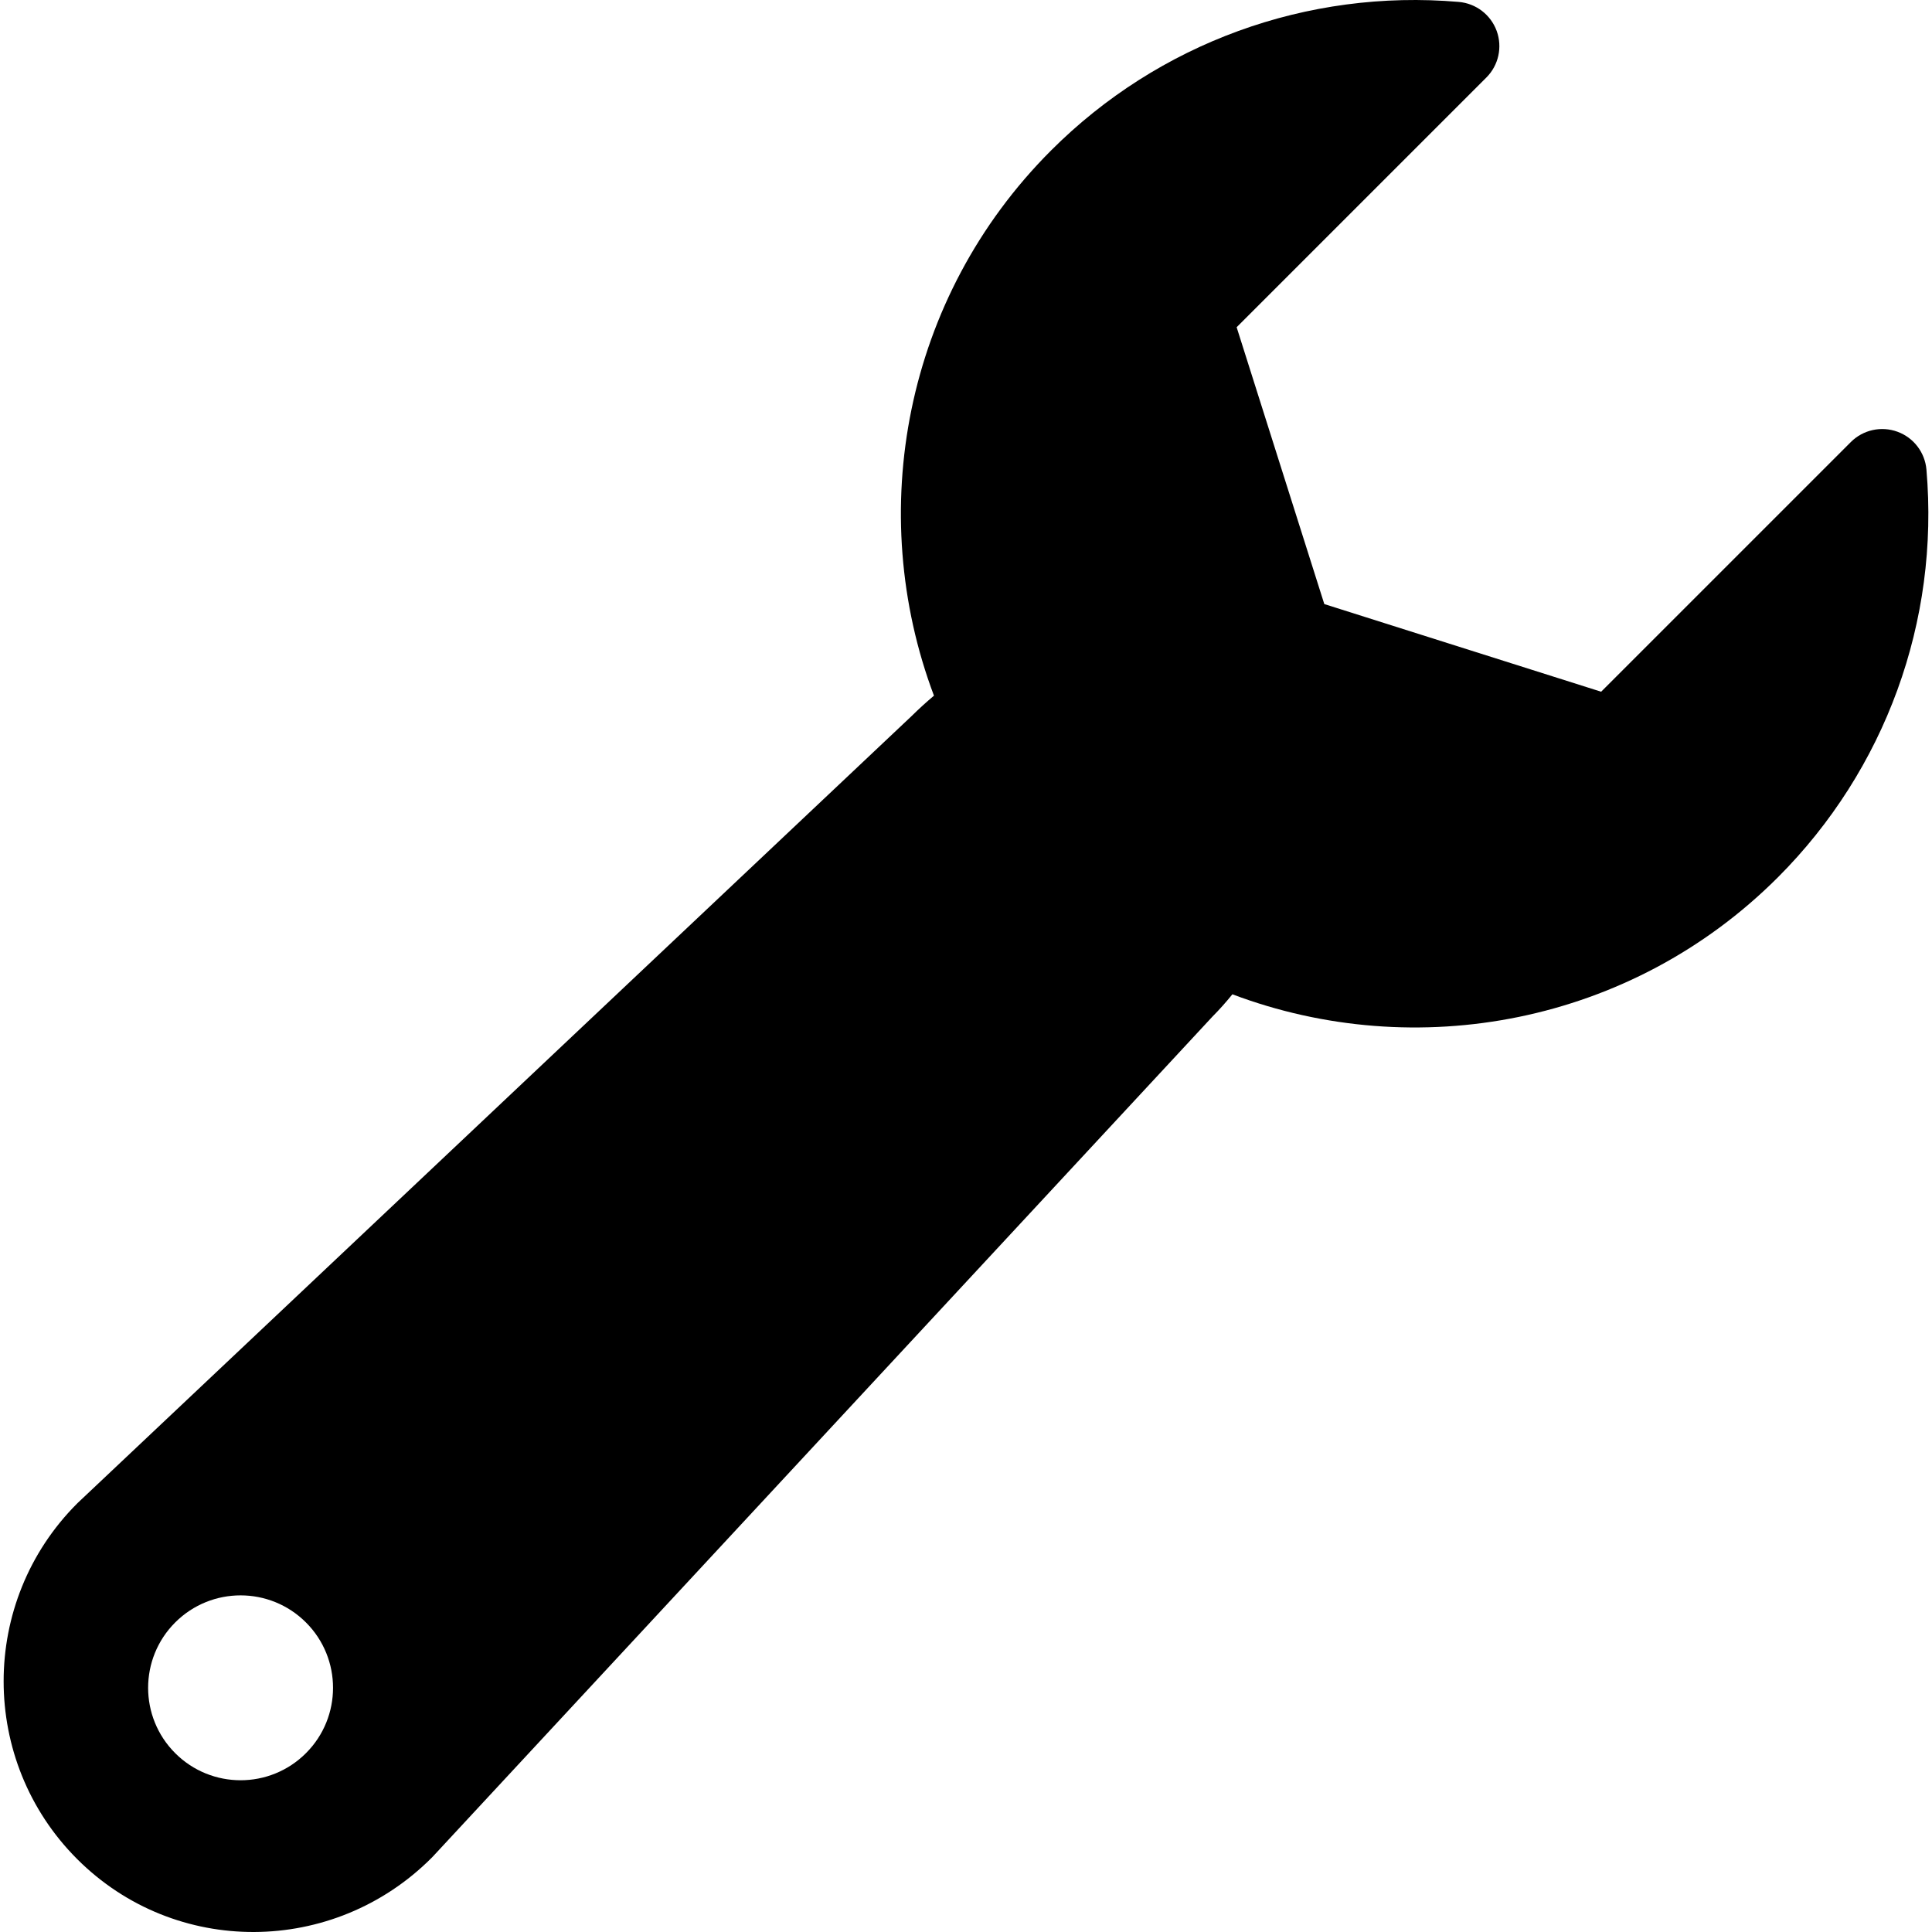
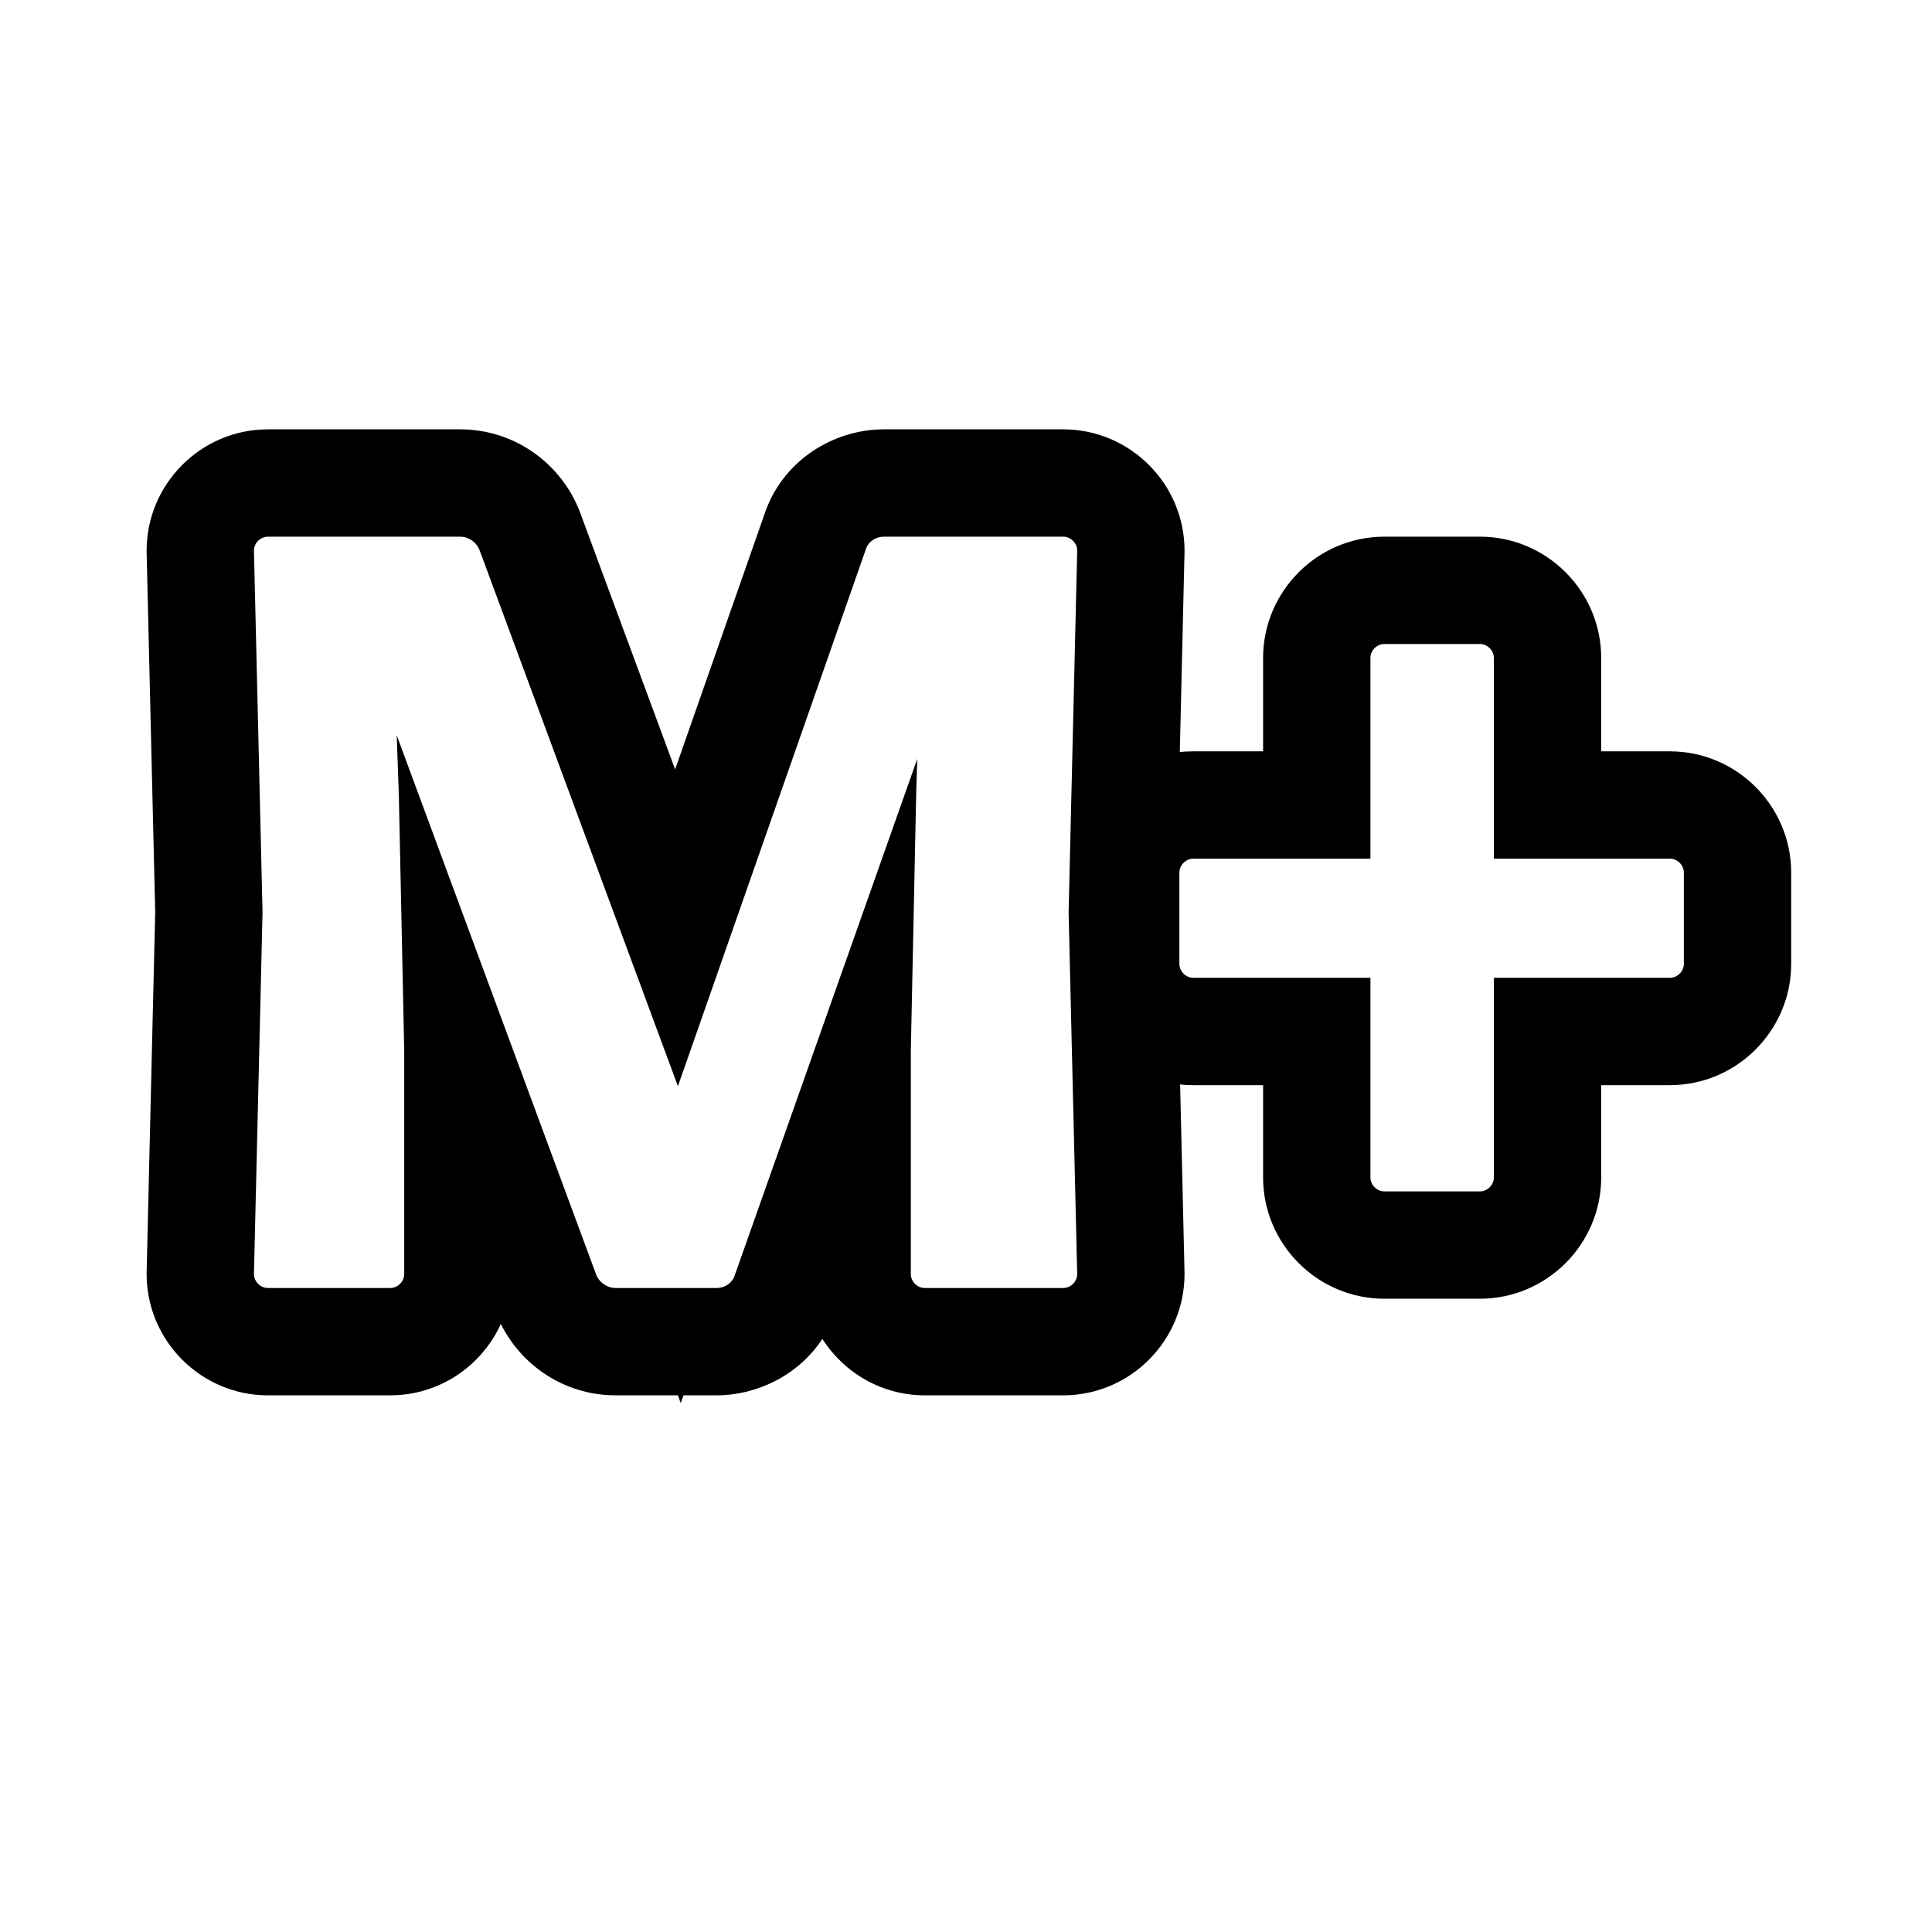
- <svg xmlns="http://www.w3.org/2000/svg" version="1.1" id="Capa_1" x="0px" y="0px" width="479.79px" height="479.79px" viewBox="0 0 479.79 479.79" style="enable-background:new 0 0 479.79 479.79;" xml:space="preserve">
-   <g>
-     <path d="M478.409,116.617c-0.368-4.271-3.181-7.94-7.2-9.403c-4.029-1.472-8.539-0.47-11.57,2.556l-62.015,62.011l-68.749-21.768   l-21.768-68.748l62.016-62.016c3.035-3.032,4.025-7.543,2.563-11.565c-1.477-4.03-5.137-6.837-9.417-7.207   c-37.663-3.245-74.566,10.202-101.247,36.887c-36.542,36.545-46.219,89.911-29.083,135.399c-1.873,1.578-3.721,3.25-5.544,5.053   L19.386,373.152c-0.073,0.071-0.145,0.149-0.224,0.219c-24.345,24.346-24.345,63.959,0,88.309   c24.349,24.344,63.672,24.048,88.013-0.298c0.105-0.098,0.201-0.196,0.297-0.305l193.632-208.621   c1.765-1.773,3.404-3.628,4.949-5.532c45.5,17.167,98.9,7.513,135.474-29.056C468.202,191.181,481.658,154.275,478.409,116.617z    M75.98,435.38c-8.971,8.969-23.5,8.963-32.47,0c-8.967-8.961-8.967-23.502,0-32.466c8.97-8.963,23.499-8.963,32.47,0   C84.947,411.878,84.947,426.419,75.98,435.38z" />
-   </g>
-   <g>
- </g>
-   <g>
- </g>
-   <g>
- </g>
-   <g>
- </g>
-   <g>
- </g>
-   <g>
- </g>
-   <g>
- </g>
-   <g>
- </g>
-   <g>
- </g>
-   <g>
- </g>
-   <g>
- </g>
-   <g>
- </g>
-   <g>
- </g>
-   <g>
- </g>
-   <g>
- </g>
+ <svg xmlns="http://www.w3.org/2000/svg" width="18" height="18" viewBox="0 0 18 18" fill="none">
+   <path fill-rule="evenodd" clip-rule="evenodd" d="M3.696 6.85L3.716 7.41L3.766 9.79V11.87C3.766 11.94 3.706 12 3.636 12H2.496C2.426 12 2.366 11.94 2.366 11.87L2.446 8.5L2.366 5.13C2.366 5.06 2.426 5 2.496 5H4.286C4.366 5 4.436 5.05 4.466 5.12L6.316 10.12L8.066 5.12C8.086 5.05 8.156 5 8.236 5H9.906C9.976 5 10.036 5.06 10.036 5.13L9.956 8.5L10.036 11.87C10.036 11.94 9.976 12 9.906 12H8.616C8.546 12 8.486 11.94 8.486 11.87V9.79L8.536 7.39L8.546 7.07L6.846 11.88C6.83 11.937 6.78 11.981 6.719 11.995C6.706 11.998 6.691 12 6.676 12H5.736C5.656 12 5.586 11.95 5.556 11.88L3.696 6.85ZM4.666 12.335C4.488 12.727 4.093 13 3.636 13H2.496C1.874 13 1.366 12.492 1.366 11.87V11.858L1.446 8.5L1.366 5.142V5.13C1.366 4.508 1.874 4 2.496 4H4.286C4.789 4 5.207 4.309 5.385 4.726L5.395 4.749L6.29 7.168L7.117 4.806C7.285 4.284 7.772 4 8.236 4H9.906C10.528 4 11.036 4.508 11.036 5.13V5.142L10.992 7.007C11.033 7.002 11.075 7 11.118 7H11.768V6.13C11.768 5.508 12.276 5 12.898 5H13.788C14.41 5 14.918 5.508 14.918 6.13V7H15.558C16.18 7 16.688 7.508 16.688 8.13V8.98C16.688 9.602 16.18 10.11 15.558 10.11H14.918V10.97C14.918 11.592 14.41 12.1 13.788 12.1H12.898C12.276 12.1 11.768 11.592 11.768 10.97V10.11H11.118C11.076 10.11 11.035 10.108 10.995 10.103L11.036 11.858V11.87C11.036 12.492 10.528 13 9.906 13H8.616C8.216 13 7.863 12.79 7.662 12.474C7.437 12.816 7.049 13 6.676 13H6.368L6.342 13.072L6.316 13H5.736C5.259 13 4.858 12.721 4.666 12.335ZM15.558 8C15.628 8 15.688 8.06 15.688 8.13V8.98C15.688 9.05 15.628 9.11 15.558 9.11H13.918V10.97C13.918 11.04 13.858 11.1 13.788 11.1H12.898C12.828 11.1 12.768 11.04 12.768 10.97V9.11H11.118C11.048 9.11 10.988 9.05 10.988 8.98V8.13C10.988 8.06 11.048 8 11.118 8H12.768V6.13C12.768 6.06 12.828 6 12.898 6H13.788C13.858 6 13.918 6.06 13.918 6.13V8H15.558Z" fill="black" />
</svg>
